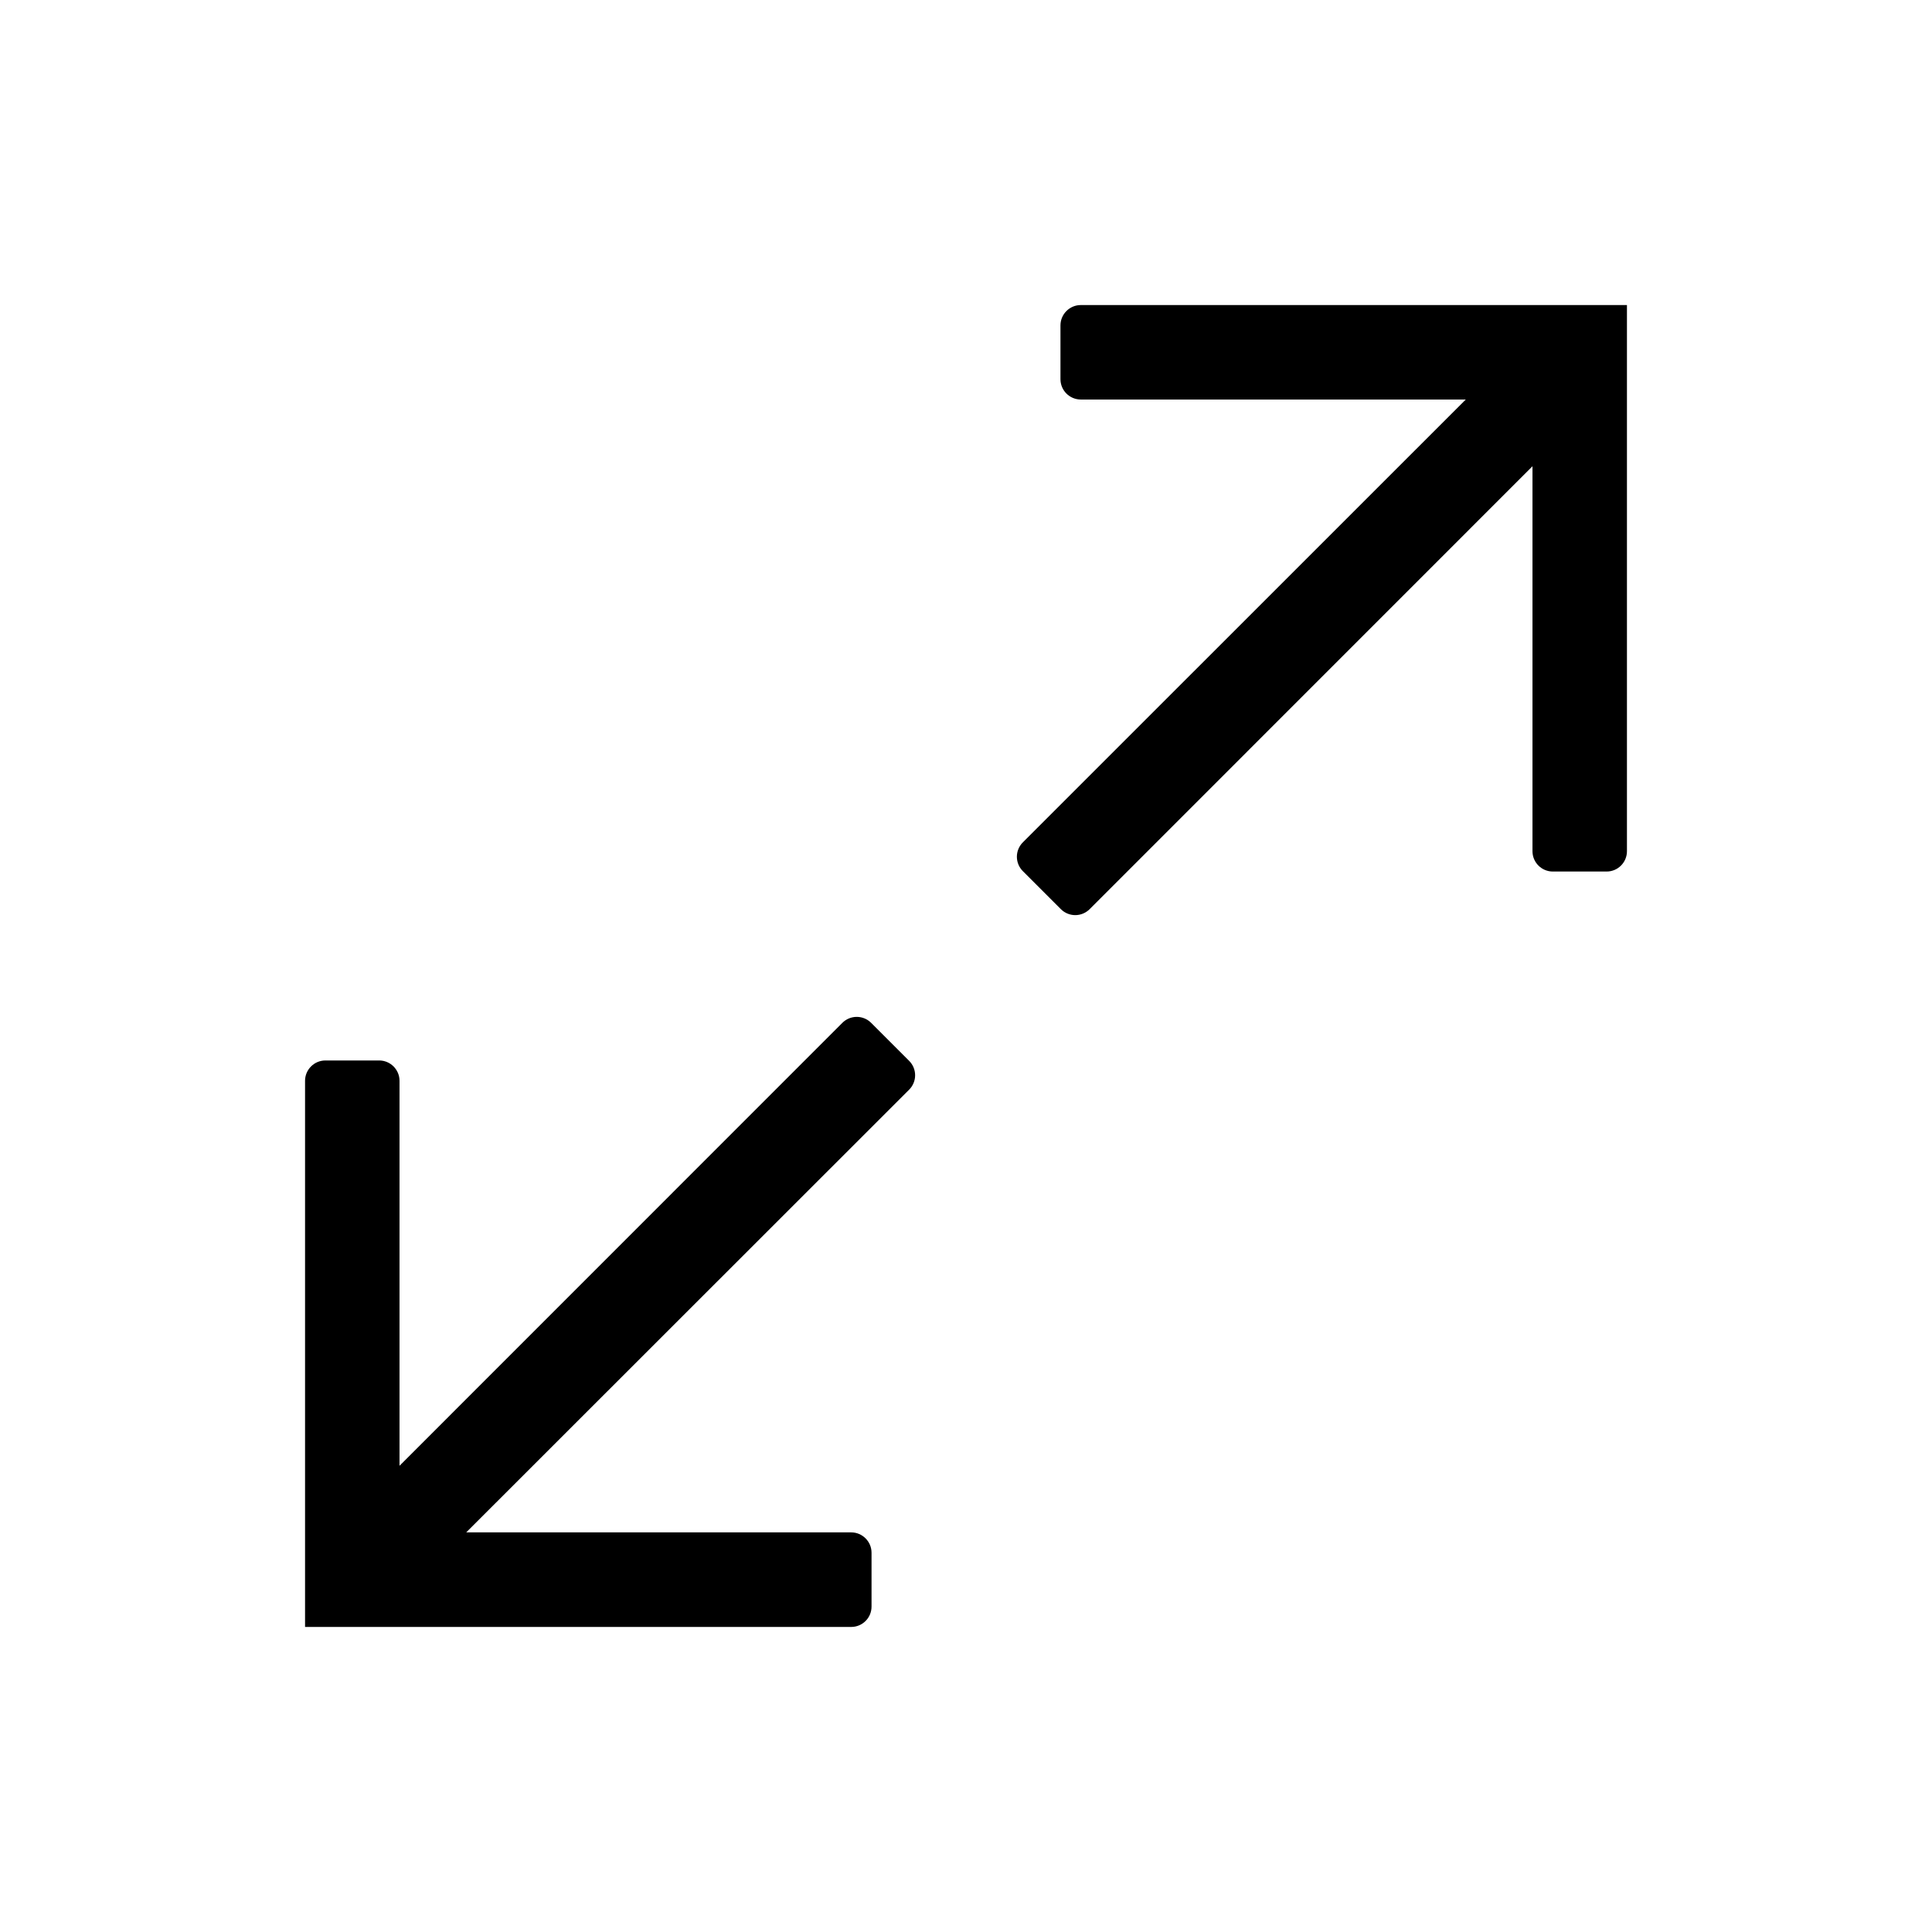
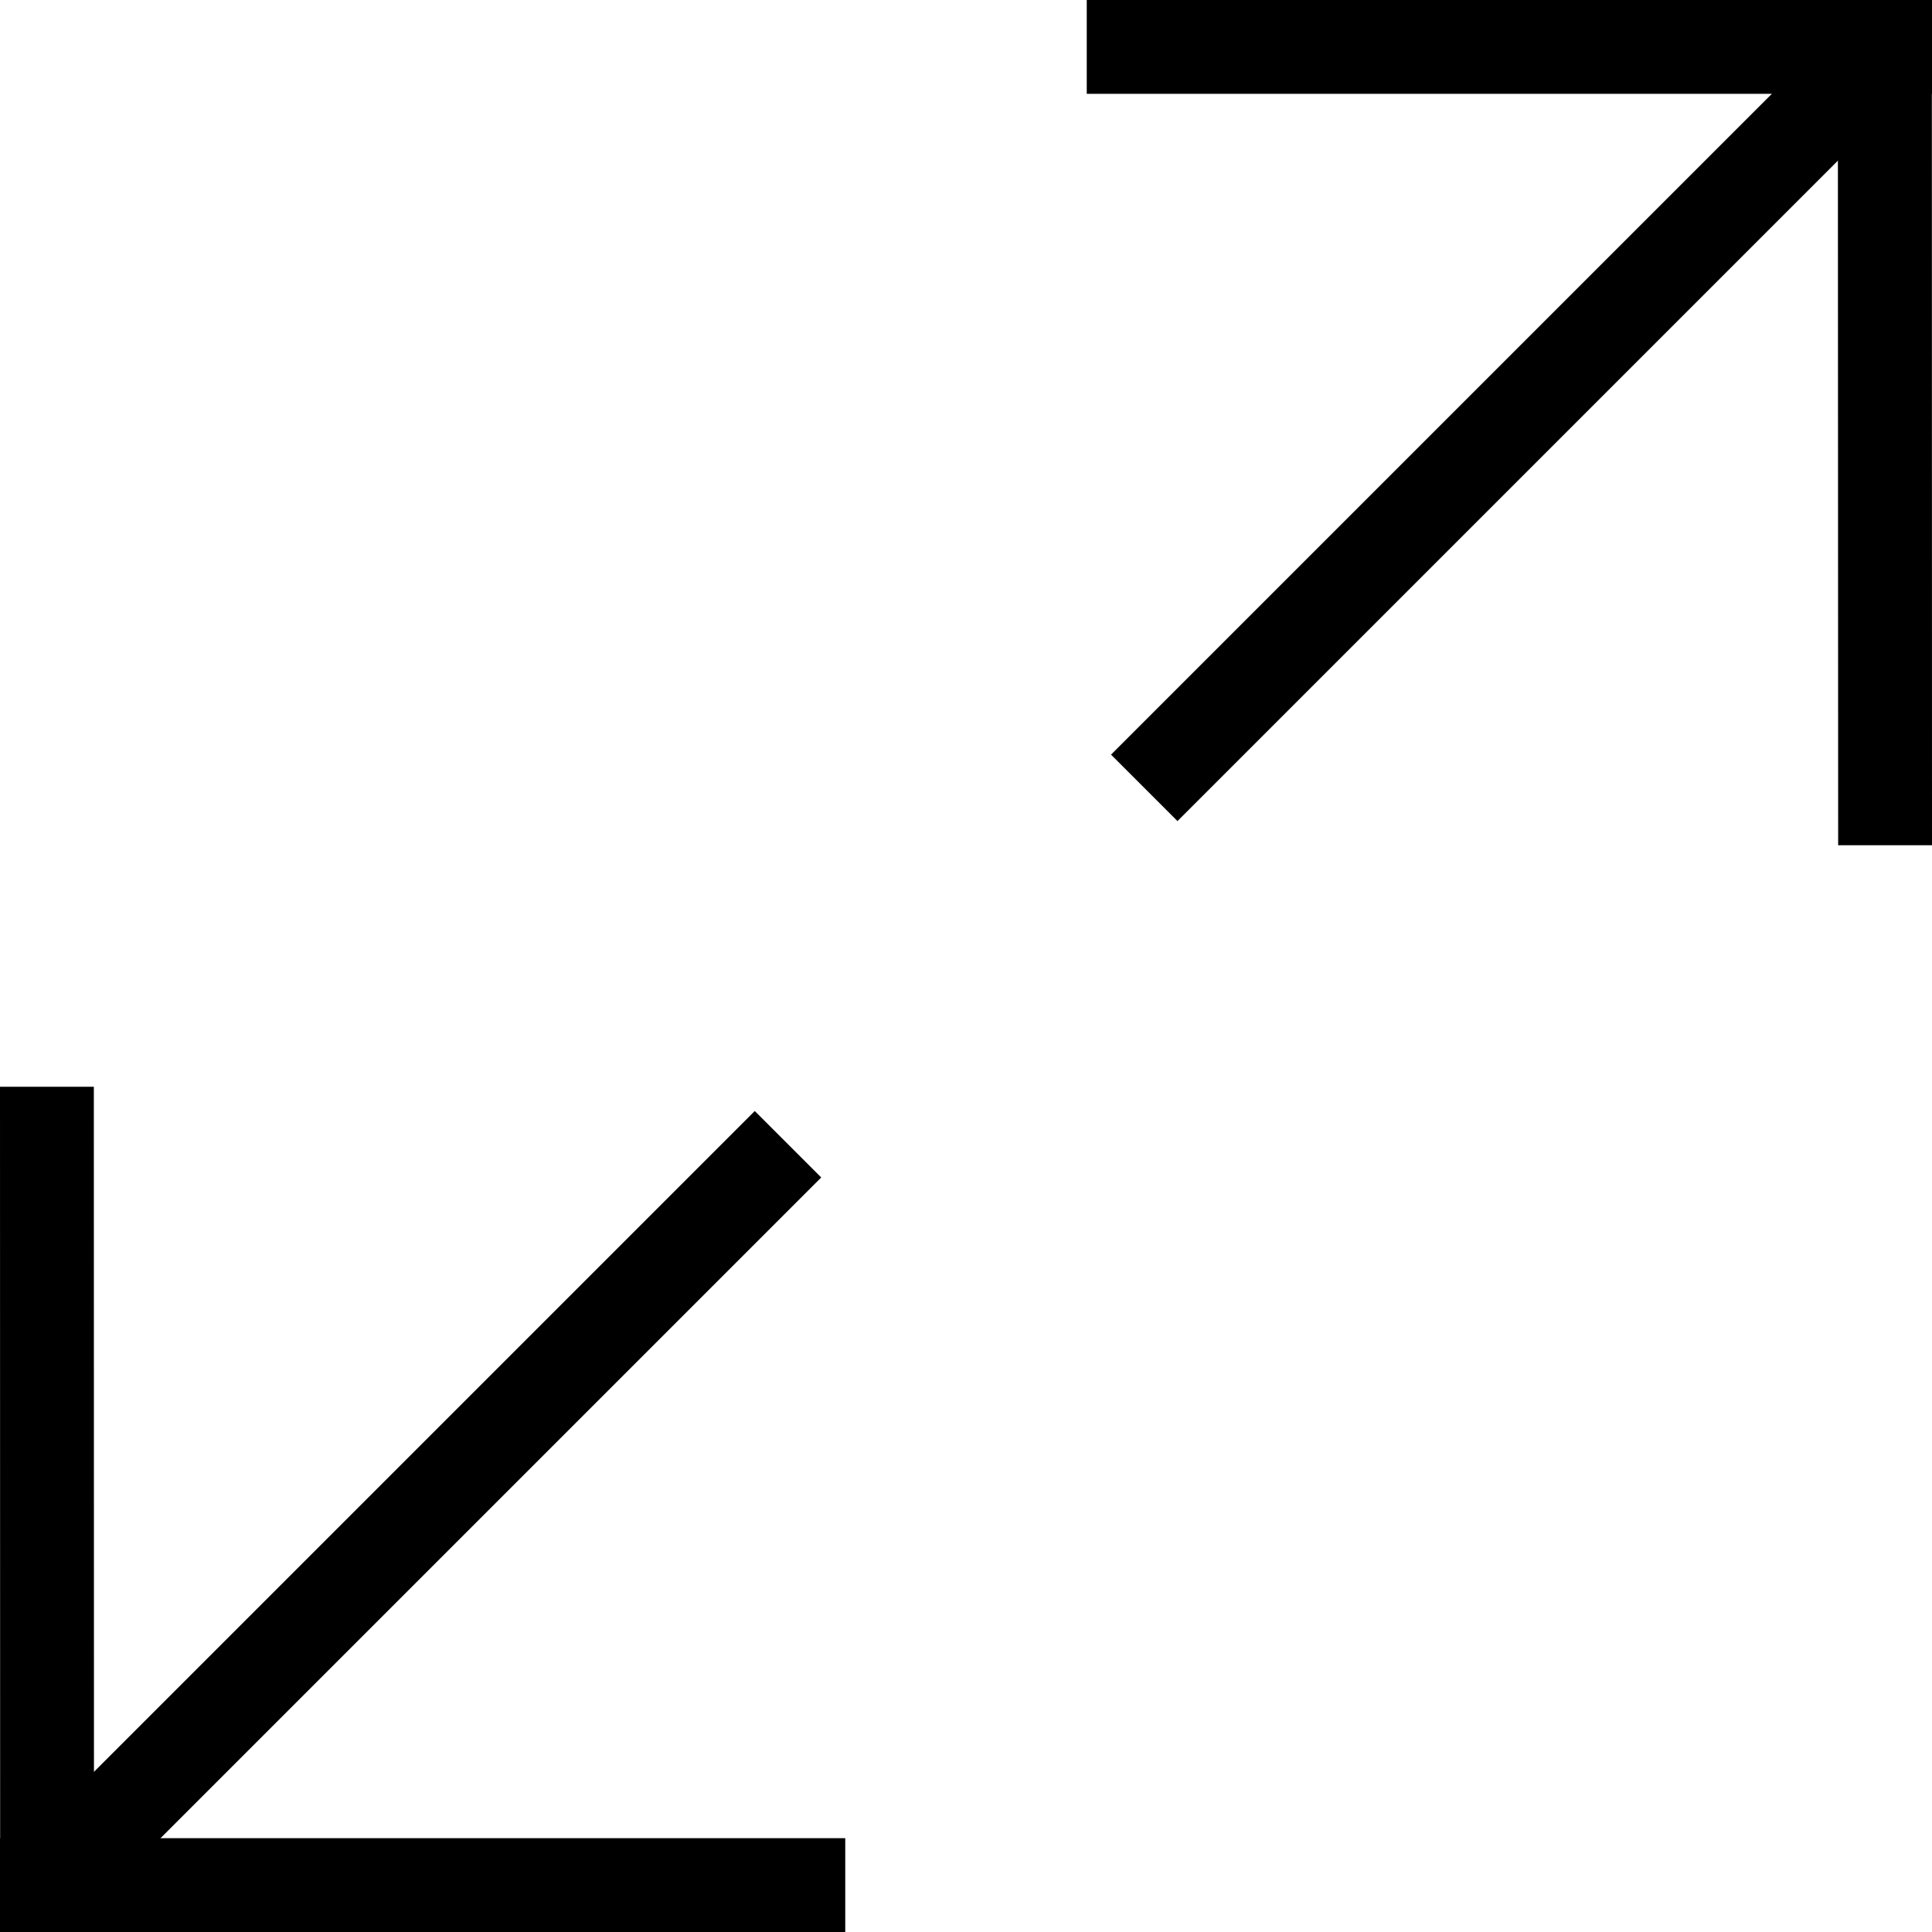
- <svg xmlns="http://www.w3.org/2000/svg" viewBox="0 0 19 19">
-   <path d="M15.071 8.371V4.585l-4.355 4.356a.2.2 0 0 1-.283 0l-.374-.374a.2.2 0 0 1 0-.283l4.356-4.355h-3.786a.2.2 0 0 1-.2-.2V3.2c0-.11.09-.2.2-.2H16v5.371a.2.2 0 0 1-.2.2h-.529a.2.2 0 0 1-.2-.2zm-6.5 6.9v.529a.2.2 0 0 1-.2.2H3v-5.371c0-.11.09-.2.2-.2h.529c.11 0 .2.09.2.2v3.786l4.355-4.356a.2.2 0 0 1 .283 0l.374.374a.2.2 0 0 1 0 .283L4.585 15.07h3.786c.11 0 .2.09.2.2z" fill="#000" fill-rule="nonzero" />
+ <svg xmlns="http://www.w3.org/2000/svg" width="14" height="14" viewBox="0 0 14 14">
+   <g fill-rule="evenodd">
+     <path d="M2.722 7.194L3.403 7.194 3.403 14.681 2.722 14.681z" transform="rotate(-135 3.063 10.938)" />
+     <path d="M14 0v.68h-.001L14 6.125h-.68L13.318.68H7.875V0H14z" />
+     <path d="M10.597 -0.681L11.278 -0.681 11.278 6.806 10.597 6.806z" transform="rotate(-135 10.938 3.062)" />
+     <path d="M0 14v-.68h.001L0 7.875h.68l.001 5.445h5.444V14H0z" />
+   </g>
</svg>
